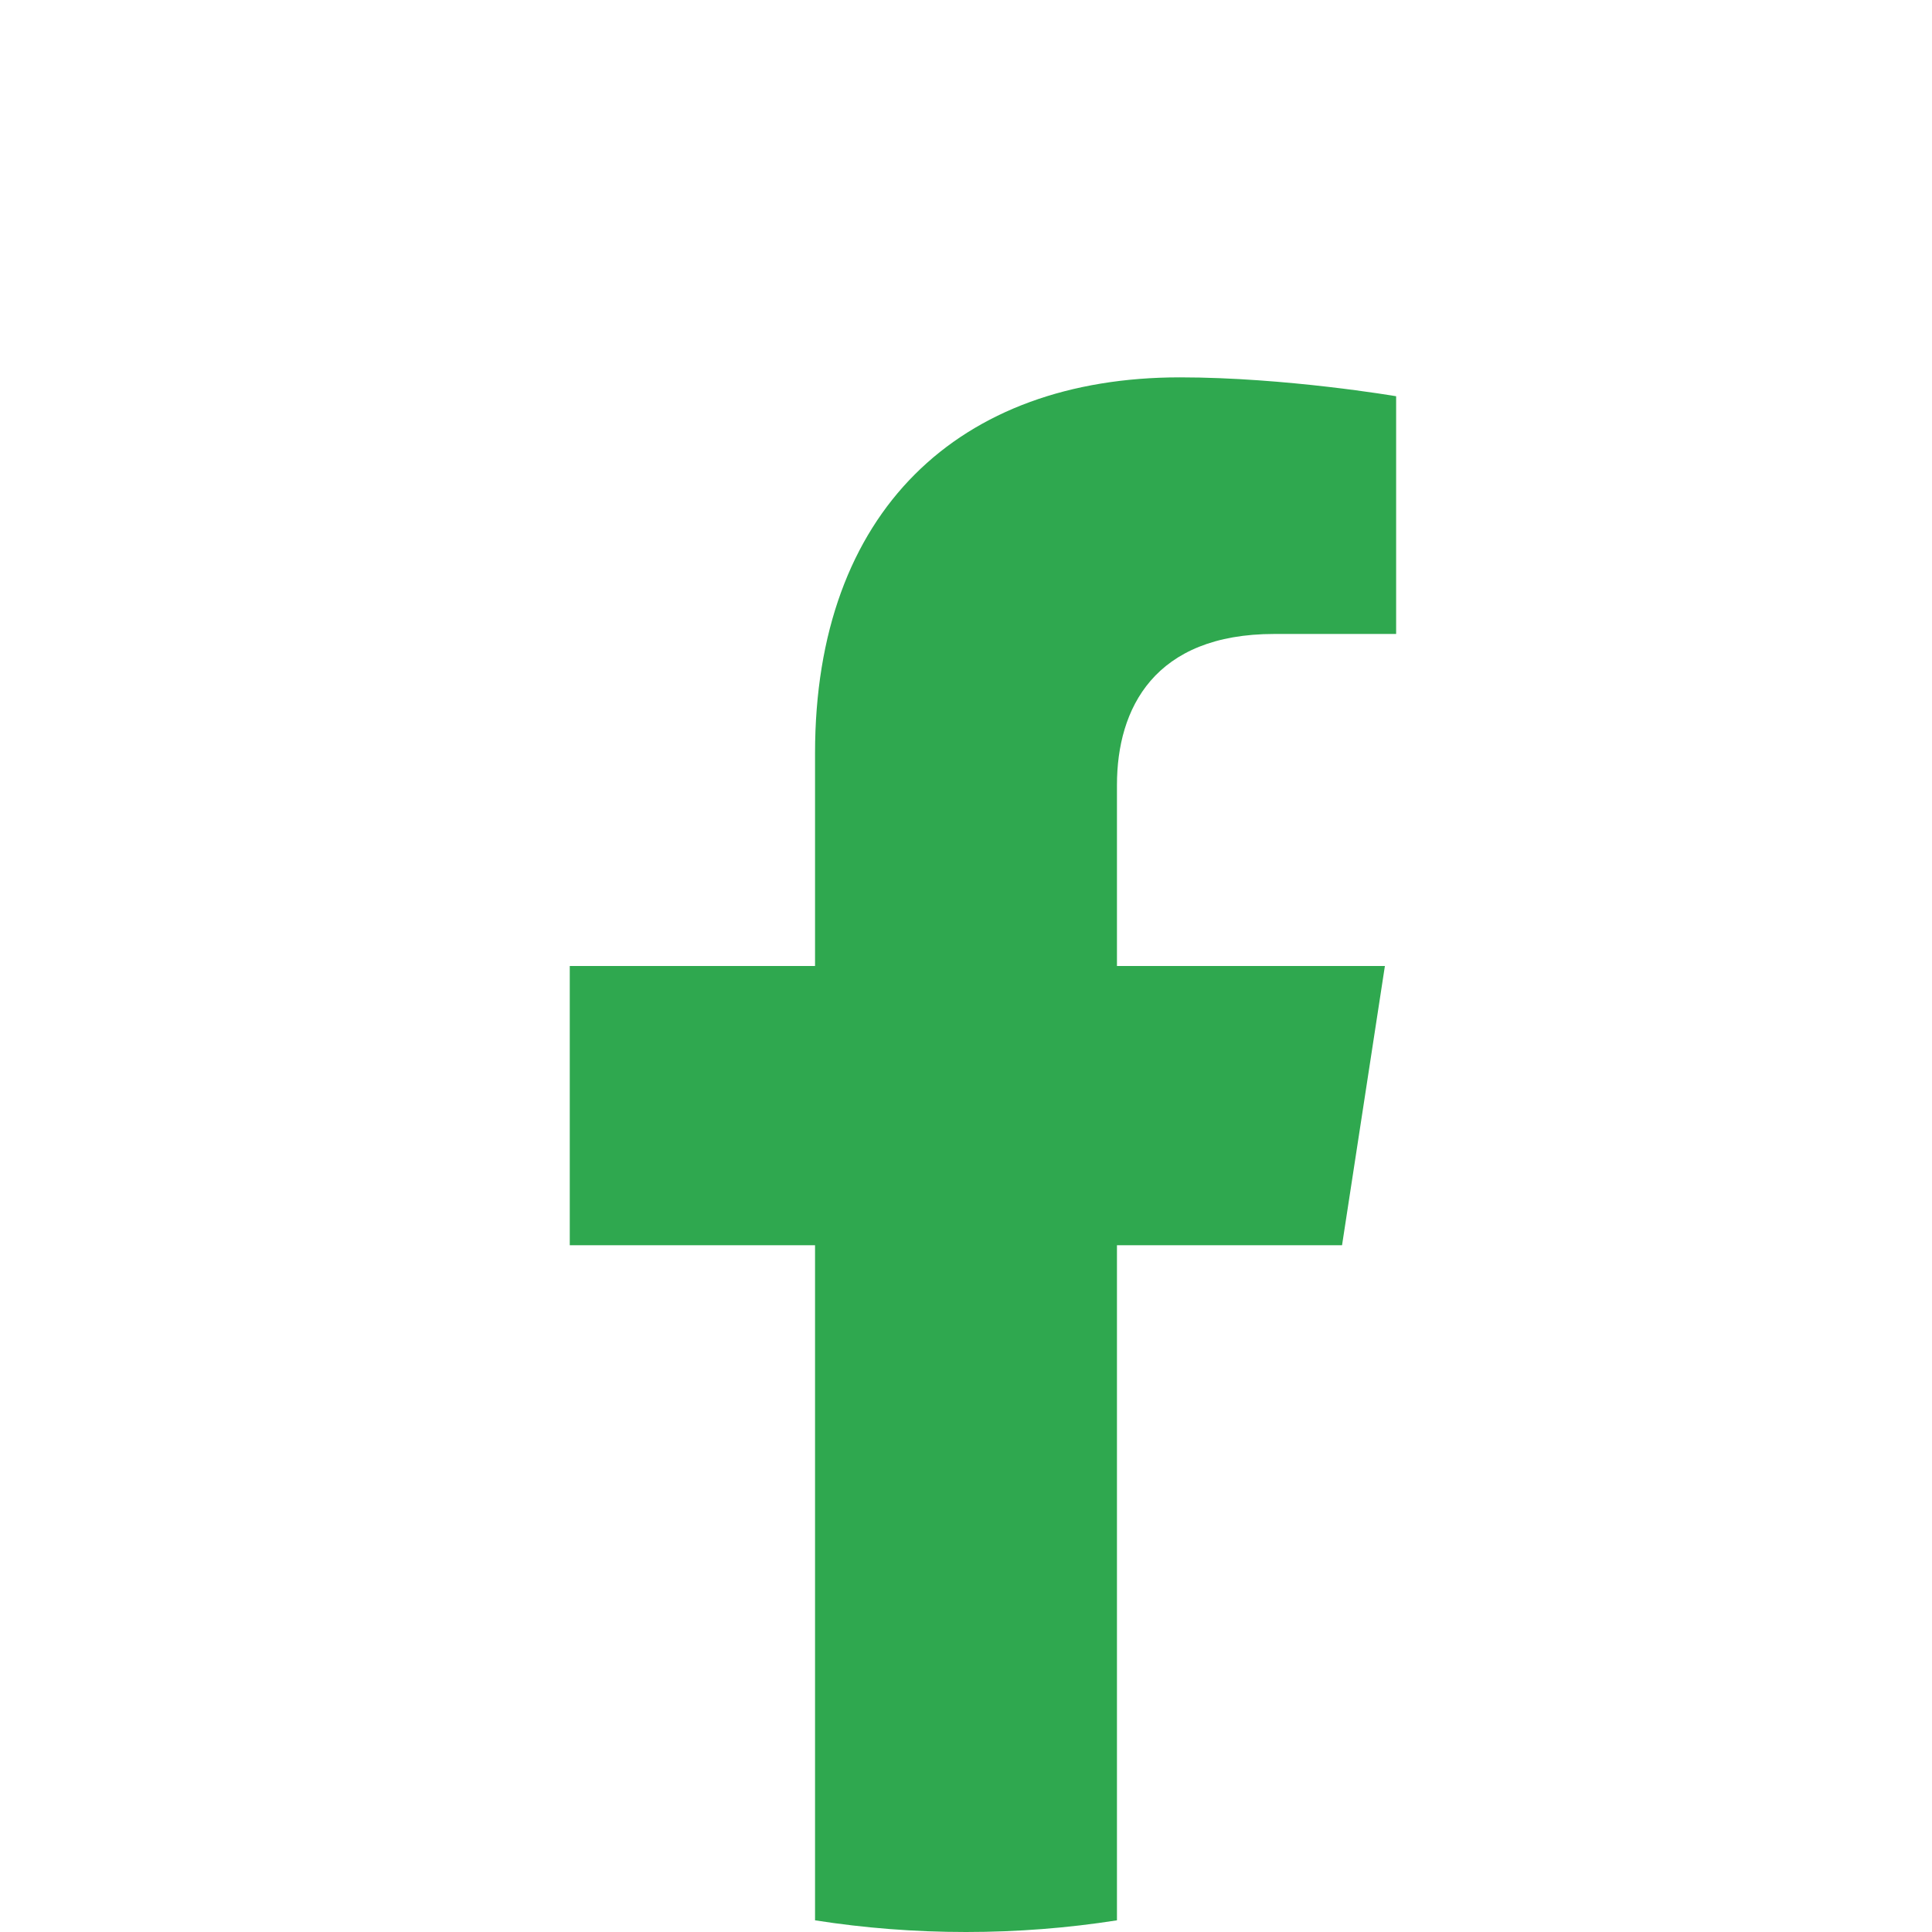
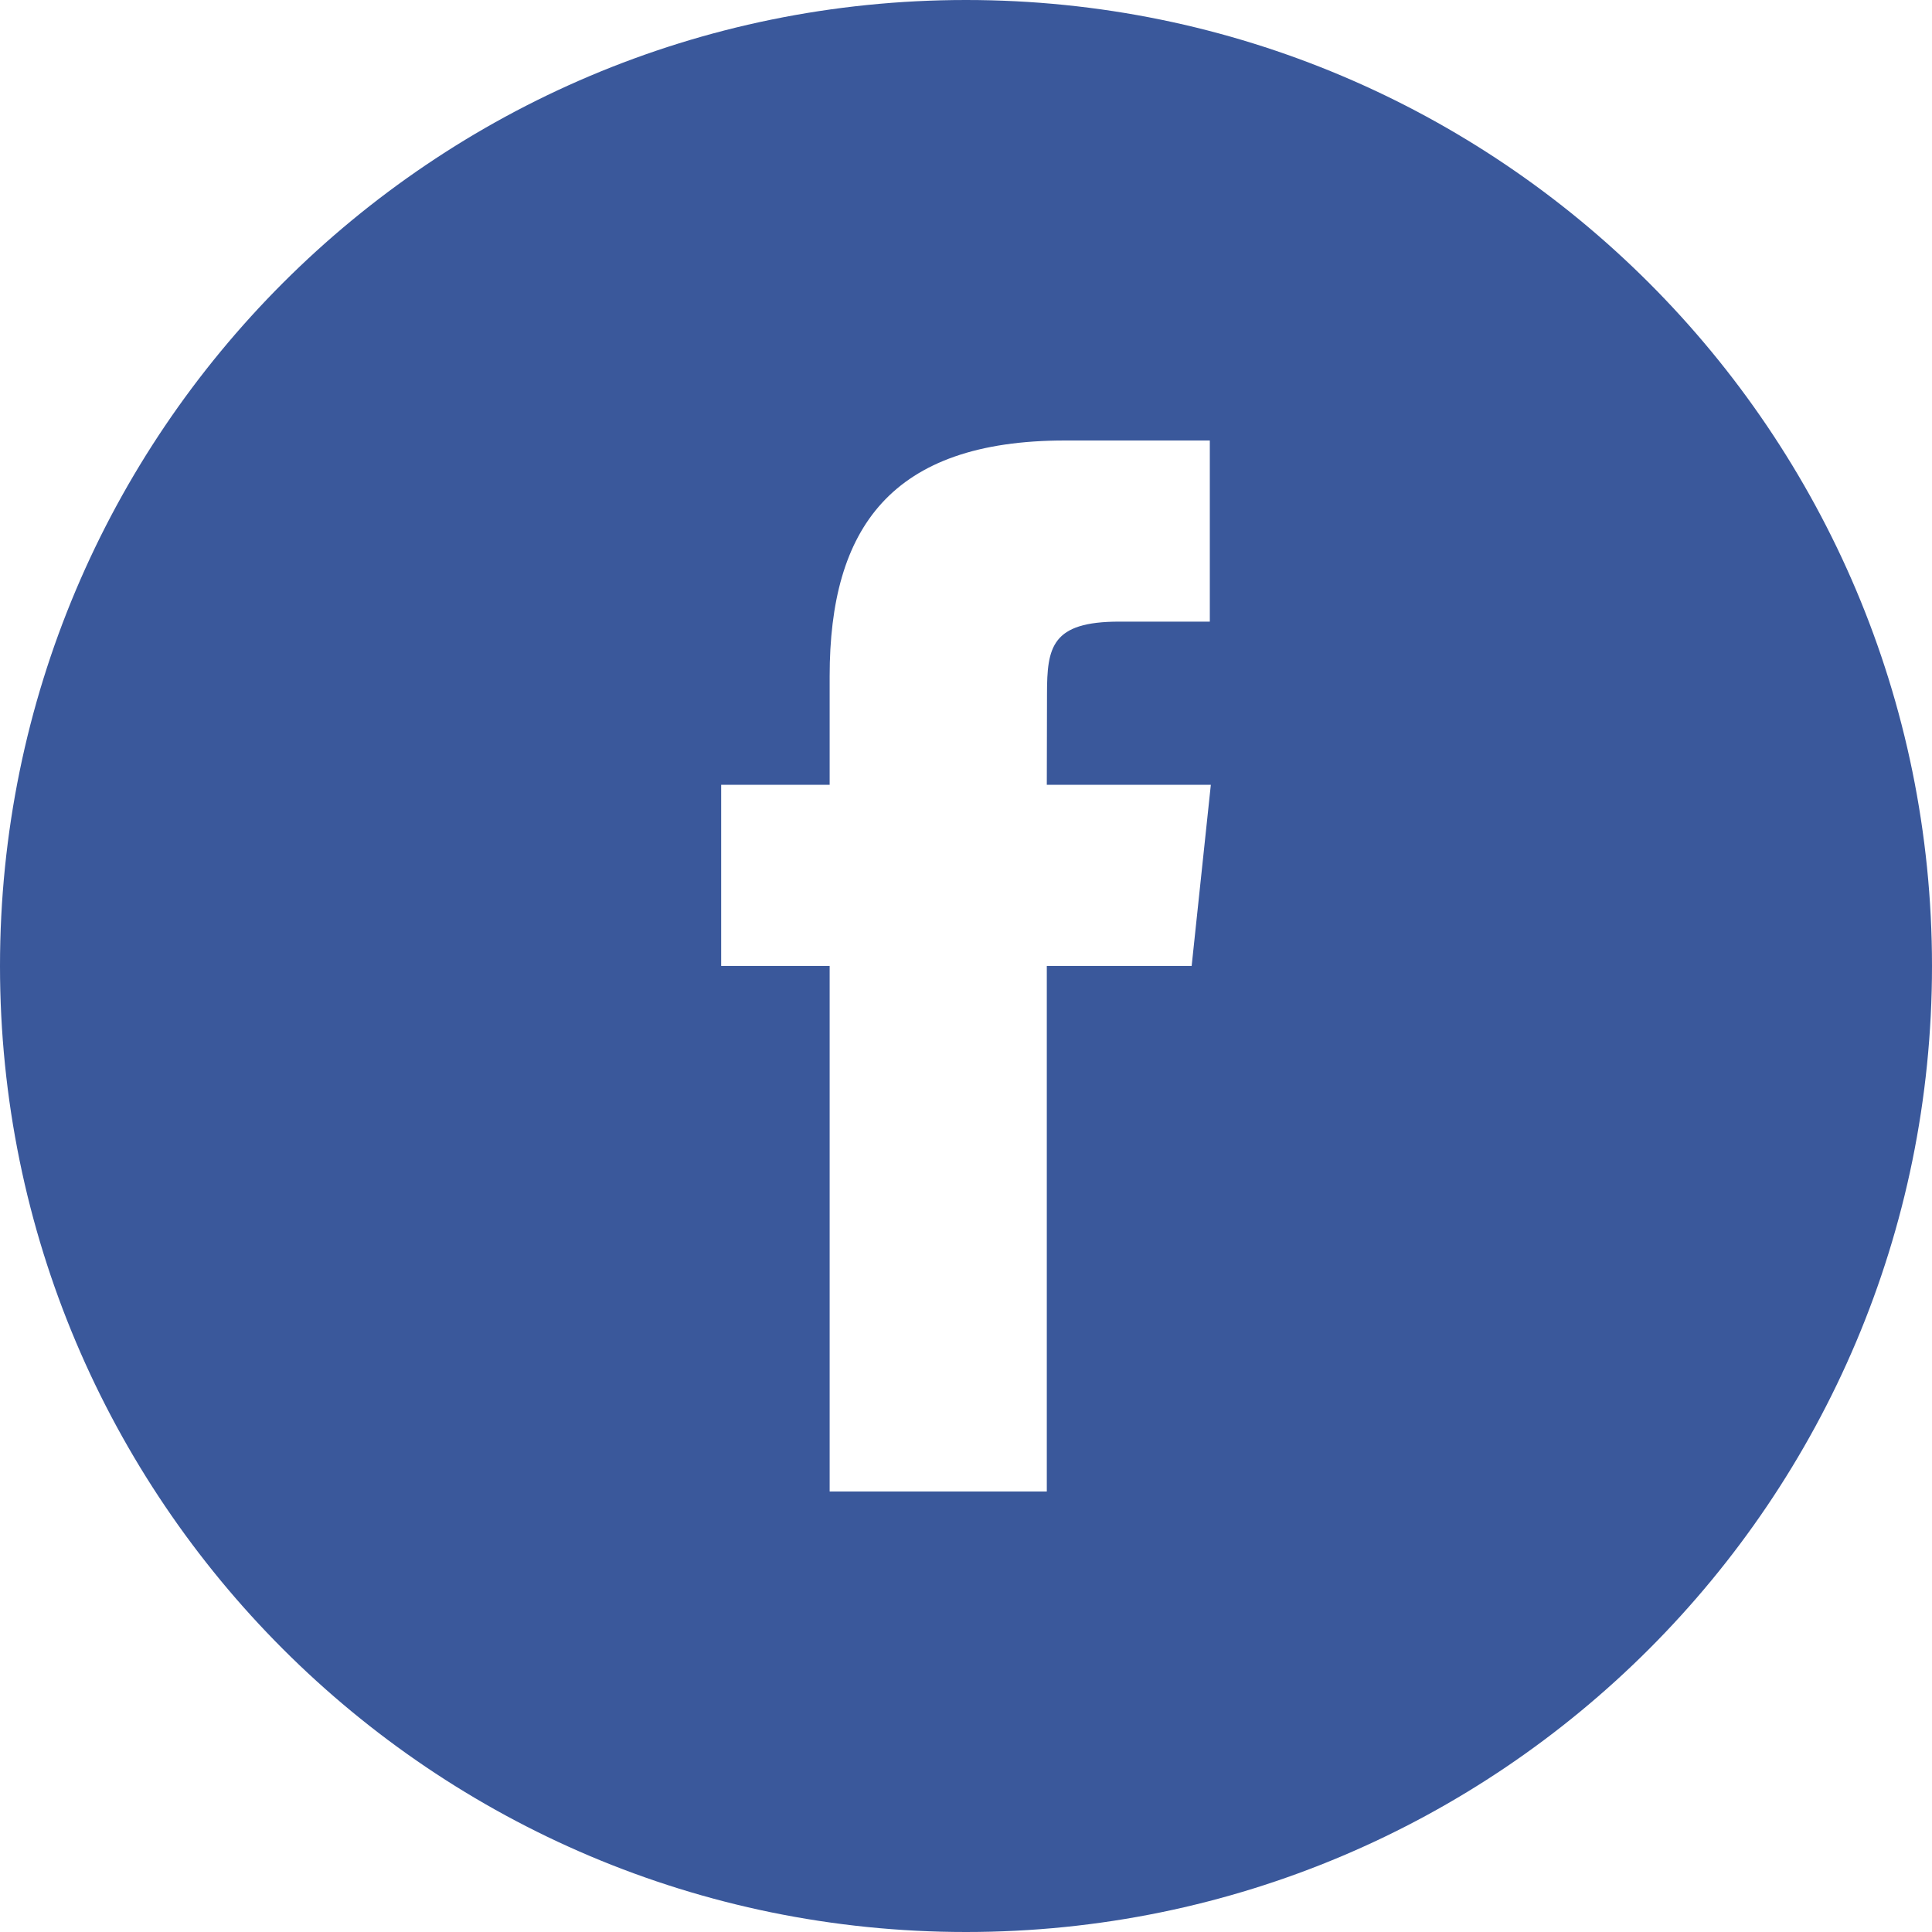
- <svg xmlns="http://www.w3.org/2000/svg" width="22" height="22" viewBox="0 0 22 22" fill="none">
-   <path d="M15.282 14.18L15.77 11H12.719V8.938C12.719 8.067 13.144 7.219 14.511 7.219H15.898V4.512C15.898 4.512 14.639 4.297 13.436 4.297C10.923 4.297 9.281 5.82 9.281 8.577V11H6.488V14.18H9.281V21.867C9.842 21.955 10.416 22 11 22C11.584 22 12.158 21.955 12.719 21.867V14.18H15.282Z" fill="#2FA84F" />
+ <svg xmlns="http://www.w3.org/2000/svg" width="40" height="40" viewBox="0 0 40 40" fill="none">
+   <path fill-rule="evenodd" clip-rule="evenodd" d="M17.177 30.88H21.673V19.999H24.672L25.069 16.249H21.673L21.677 14.372C21.677 13.395 21.771 12.87 23.173 12.87H25.048V9.12H22.048C18.445 9.12 17.177 10.939 17.177 13.998V16.249H14.931V19.999H17.177V30.88ZM20 40C8.955 40 0 31.045 0 20C0 8.954 8.955 0 20 0C31.045 0 40 8.954 40 20C40 31.045 31.045 40 20 40Z" fill="#3A589B" />
</svg>
